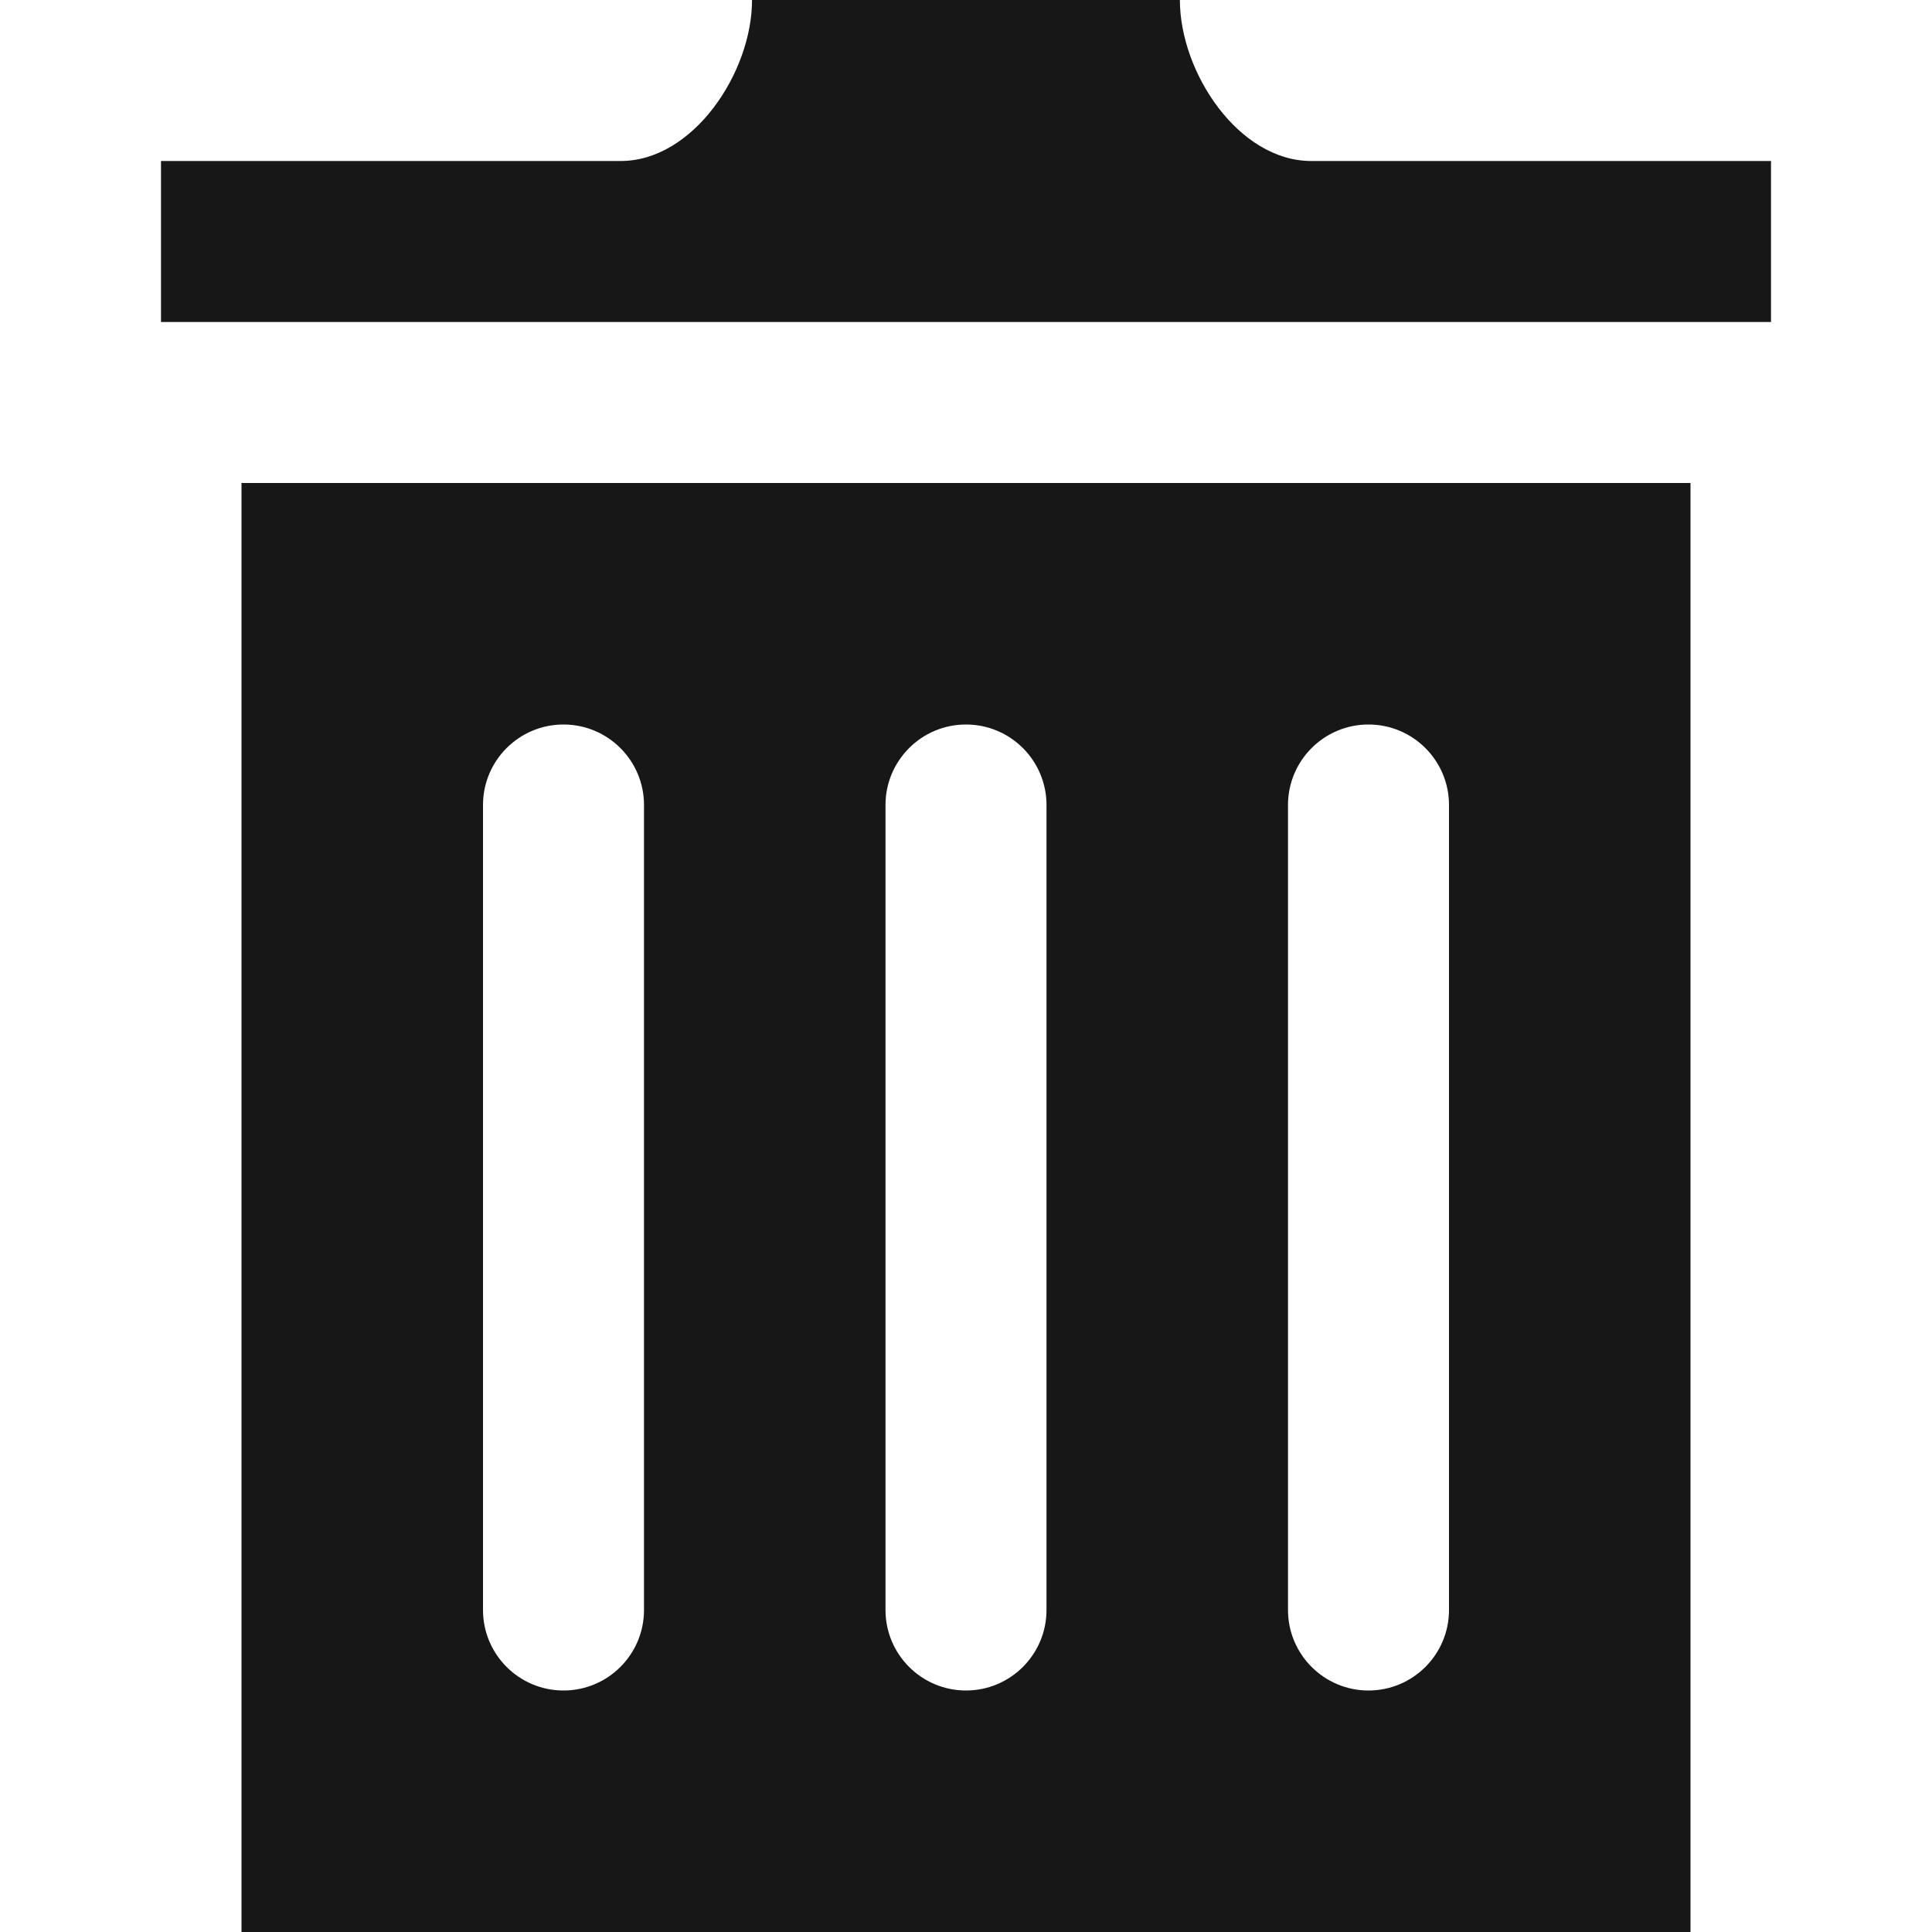
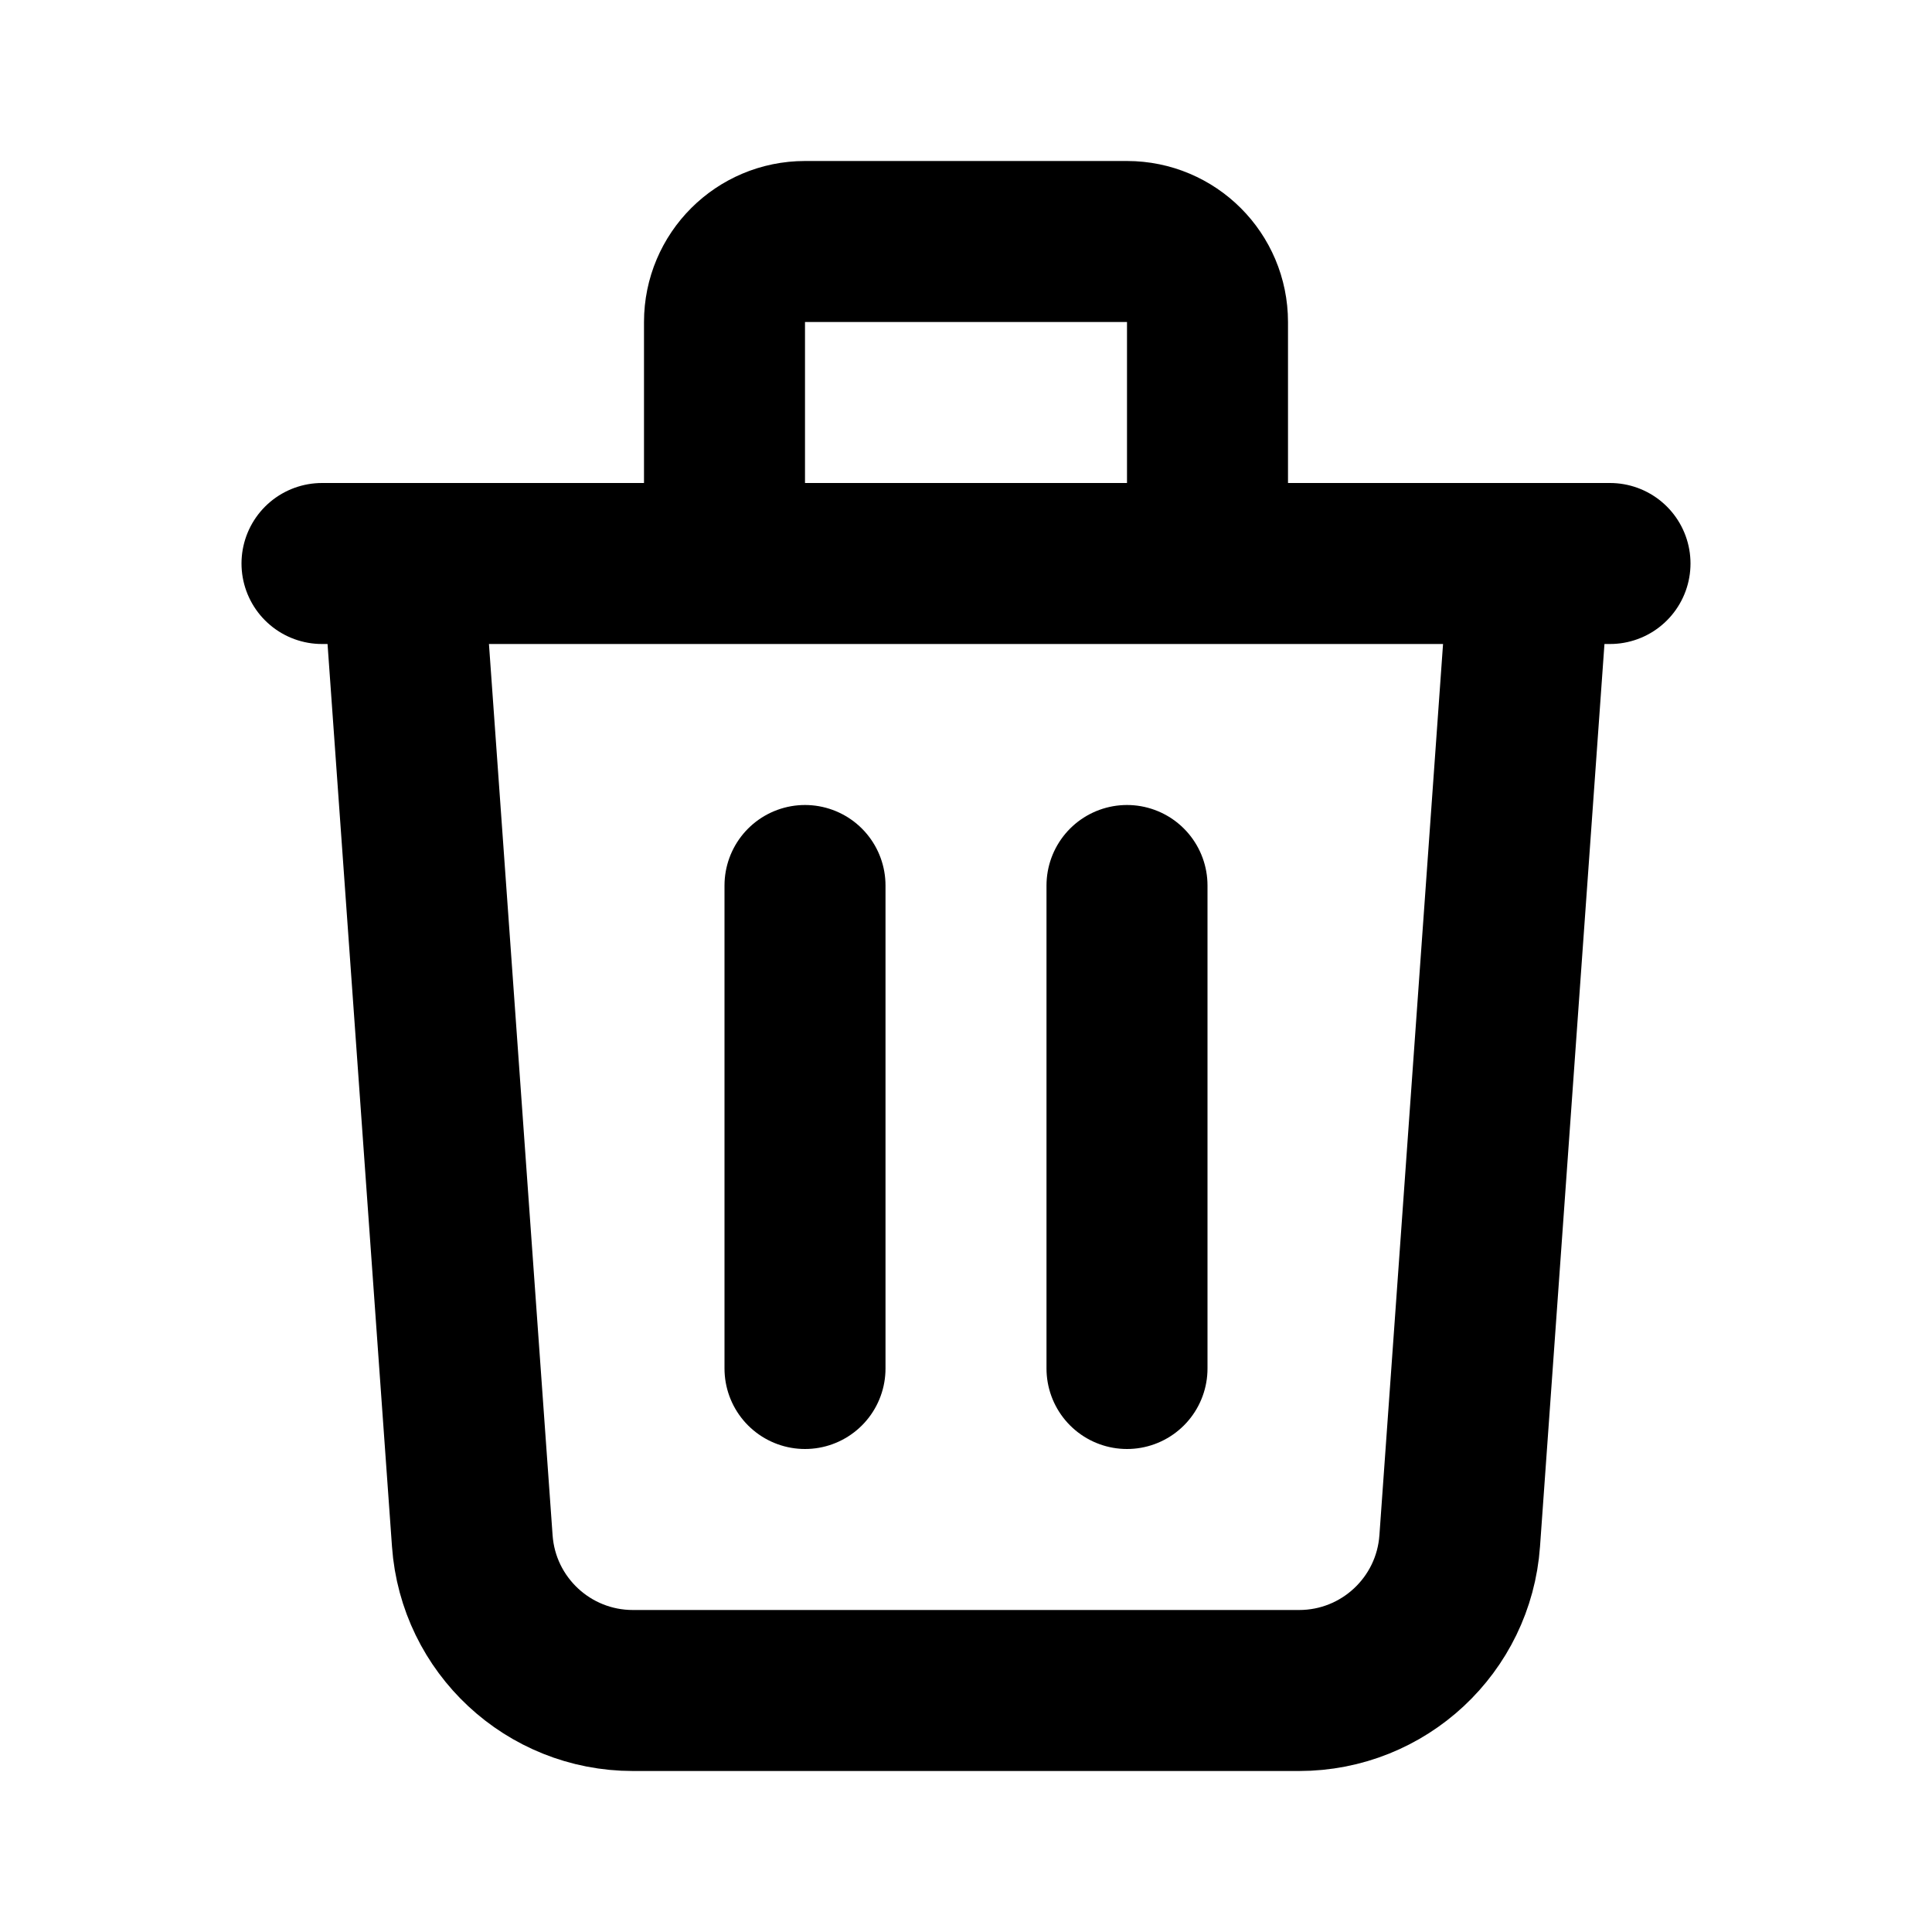
- <svg xmlns="http://www.w3.org/2000/svg" width="24" height="24" viewBox="0 0 24 24">
-   <path fill="#171718" d="M3 6v18h18v-18h-18zm5 14c0 .552-.448 1-1 1s-1-.448-1-1v-10c0-.552.448-1 1-1s1 .448 1 1v10zm5 0c0 .552-.448 1-1 1s-1-.448-1-1v-10c0-.552.448-1 1-1s1 .448 1 1v10zm5 0c0 .552-.448 1-1 1s-1-.448-1-1v-10c0-.552.448-1 1-1s1 .448 1 1v10zm4-18v2h-20v-2h5.711c.9 0 1.631-1.099 1.631-2h5.315c0 .901.73 2 1.631 2h5.712z" />
+ <svg xmlns="http://www.w3.org/2000/svg" class="w-6 h-6" fill="none" stroke="currentColor" viewBox="0 0 24 24">
+   <path stroke-linecap="round" stroke-linejoin="round" stroke-width="2" d="M19 7l-.867 12.142A2 2 0 0116.138 21H7.862a2 2 0 01-1.995-1.858L5 7m5 4v6m4-6v6m1-10V4a1 1 0 00-1-1h-4a1 1 0 00-1 1v3M4 7h16" />
</svg>
